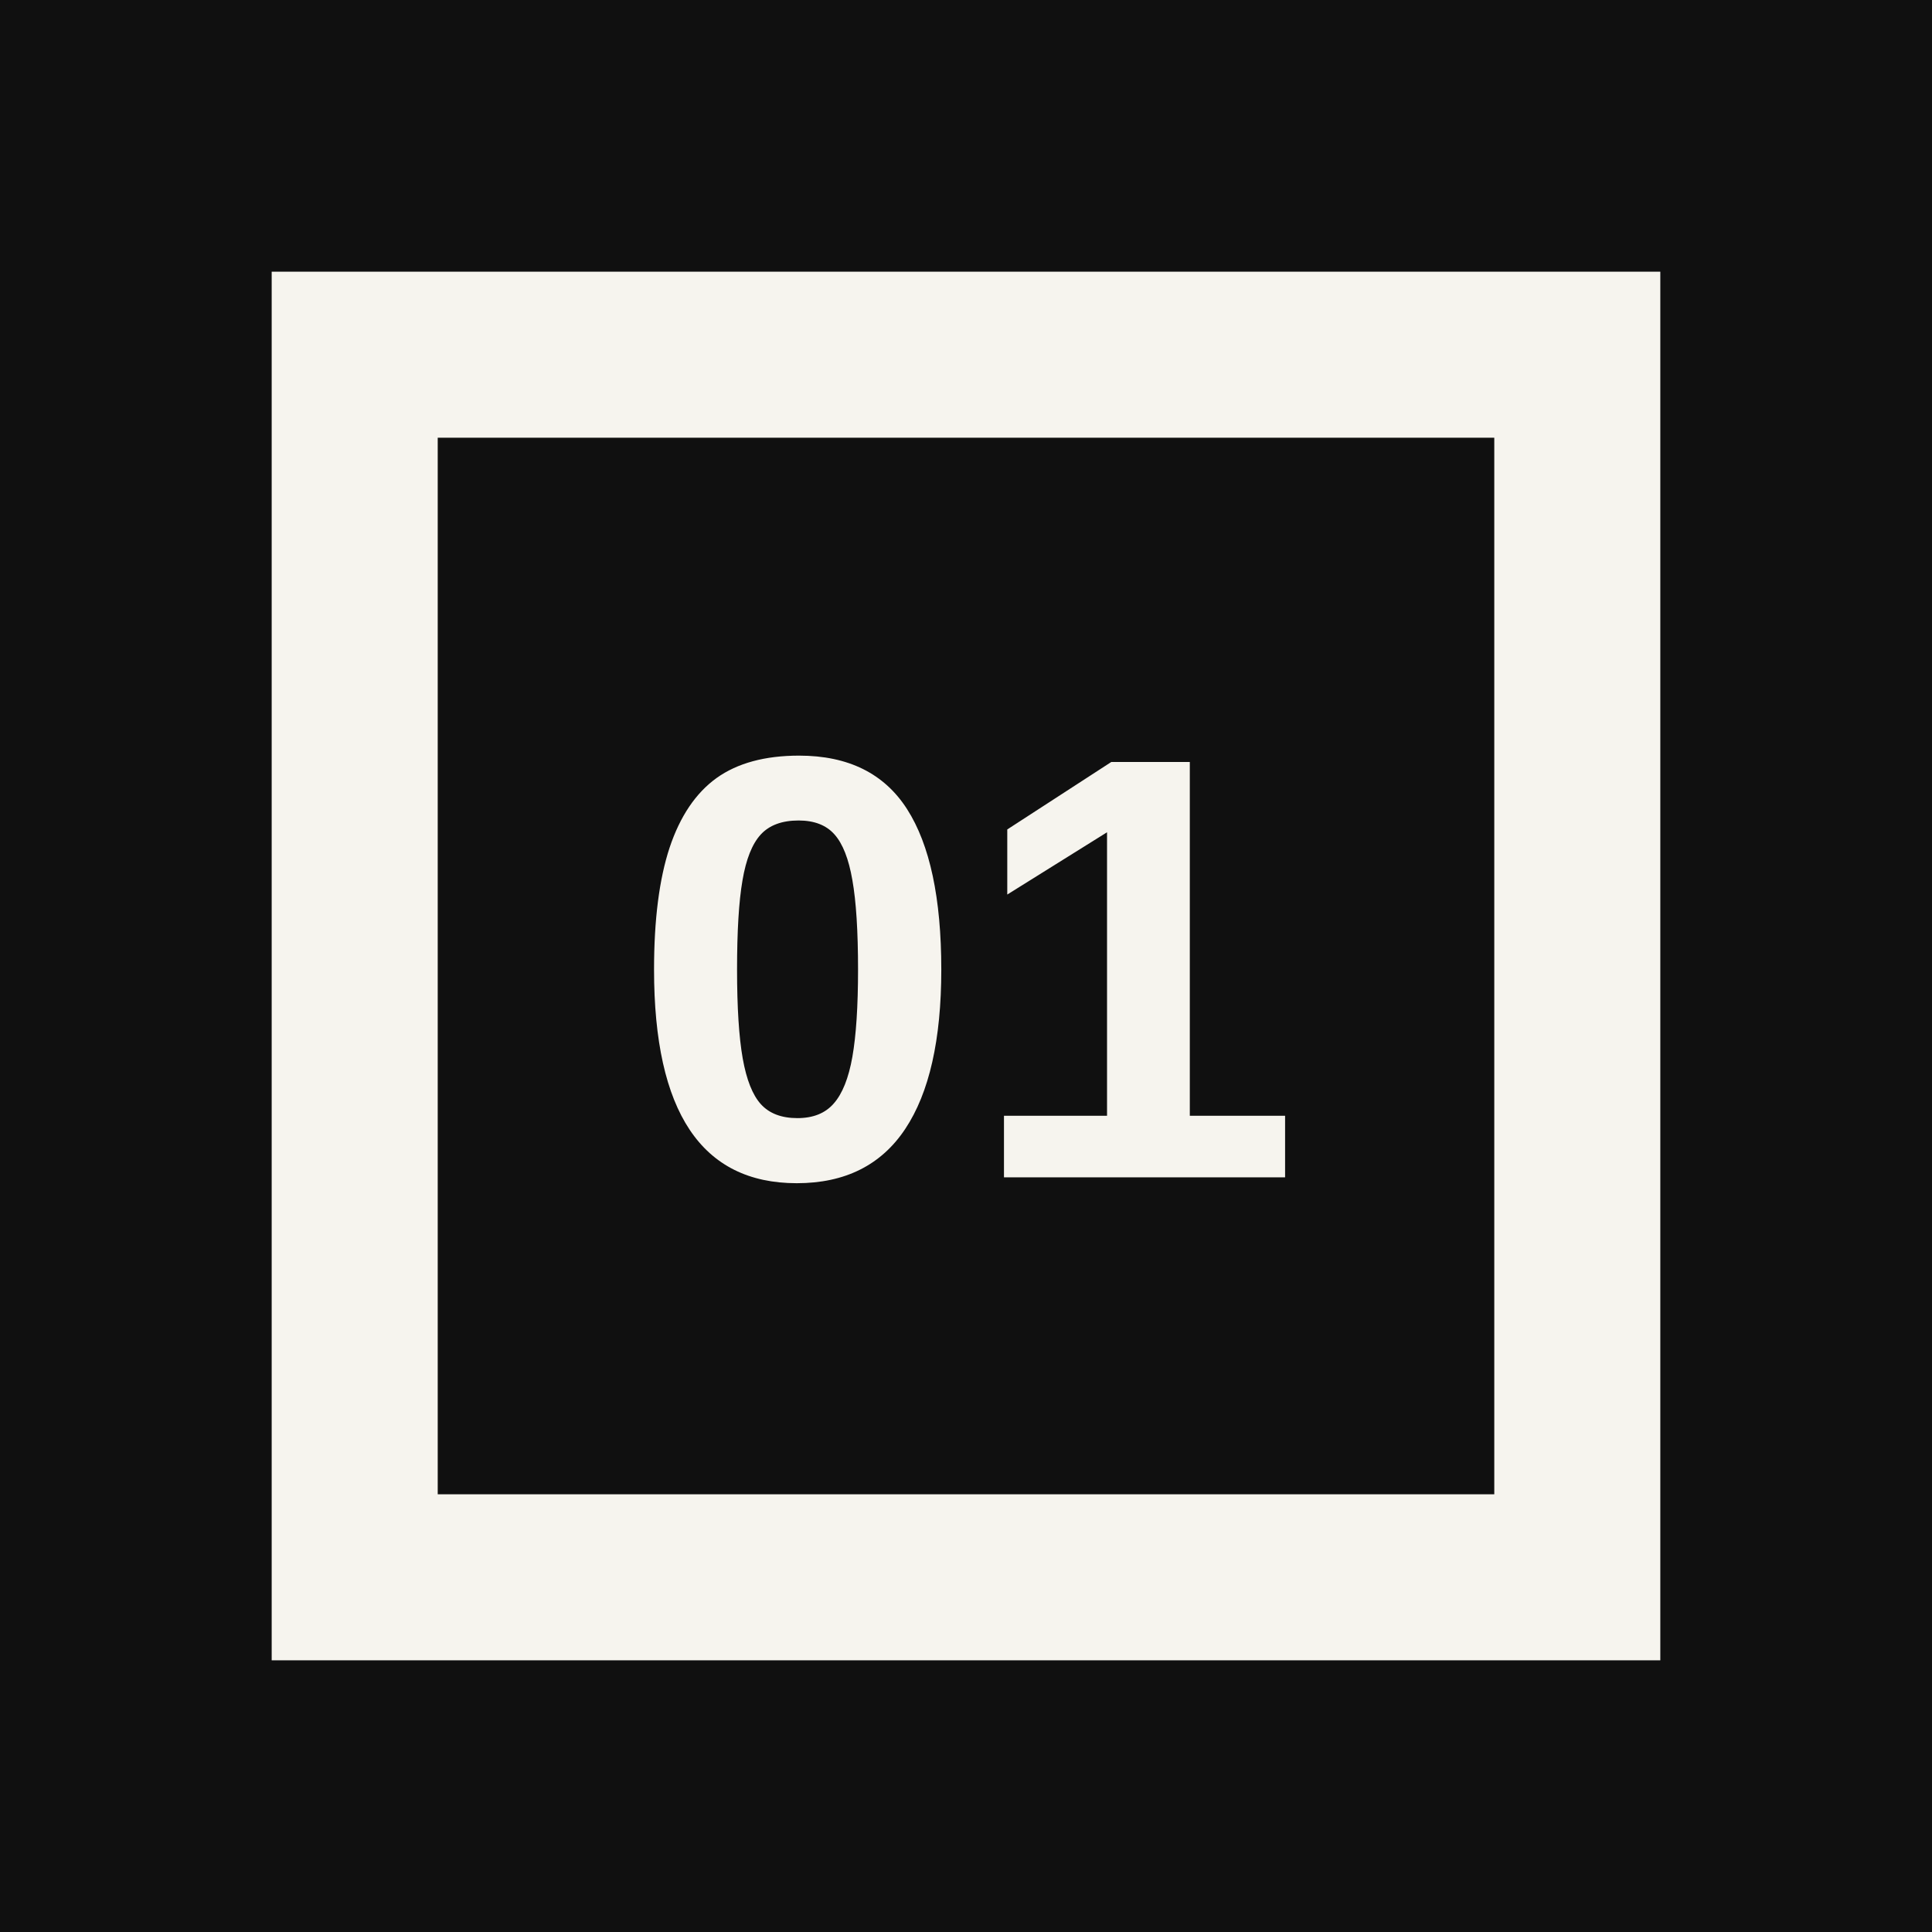
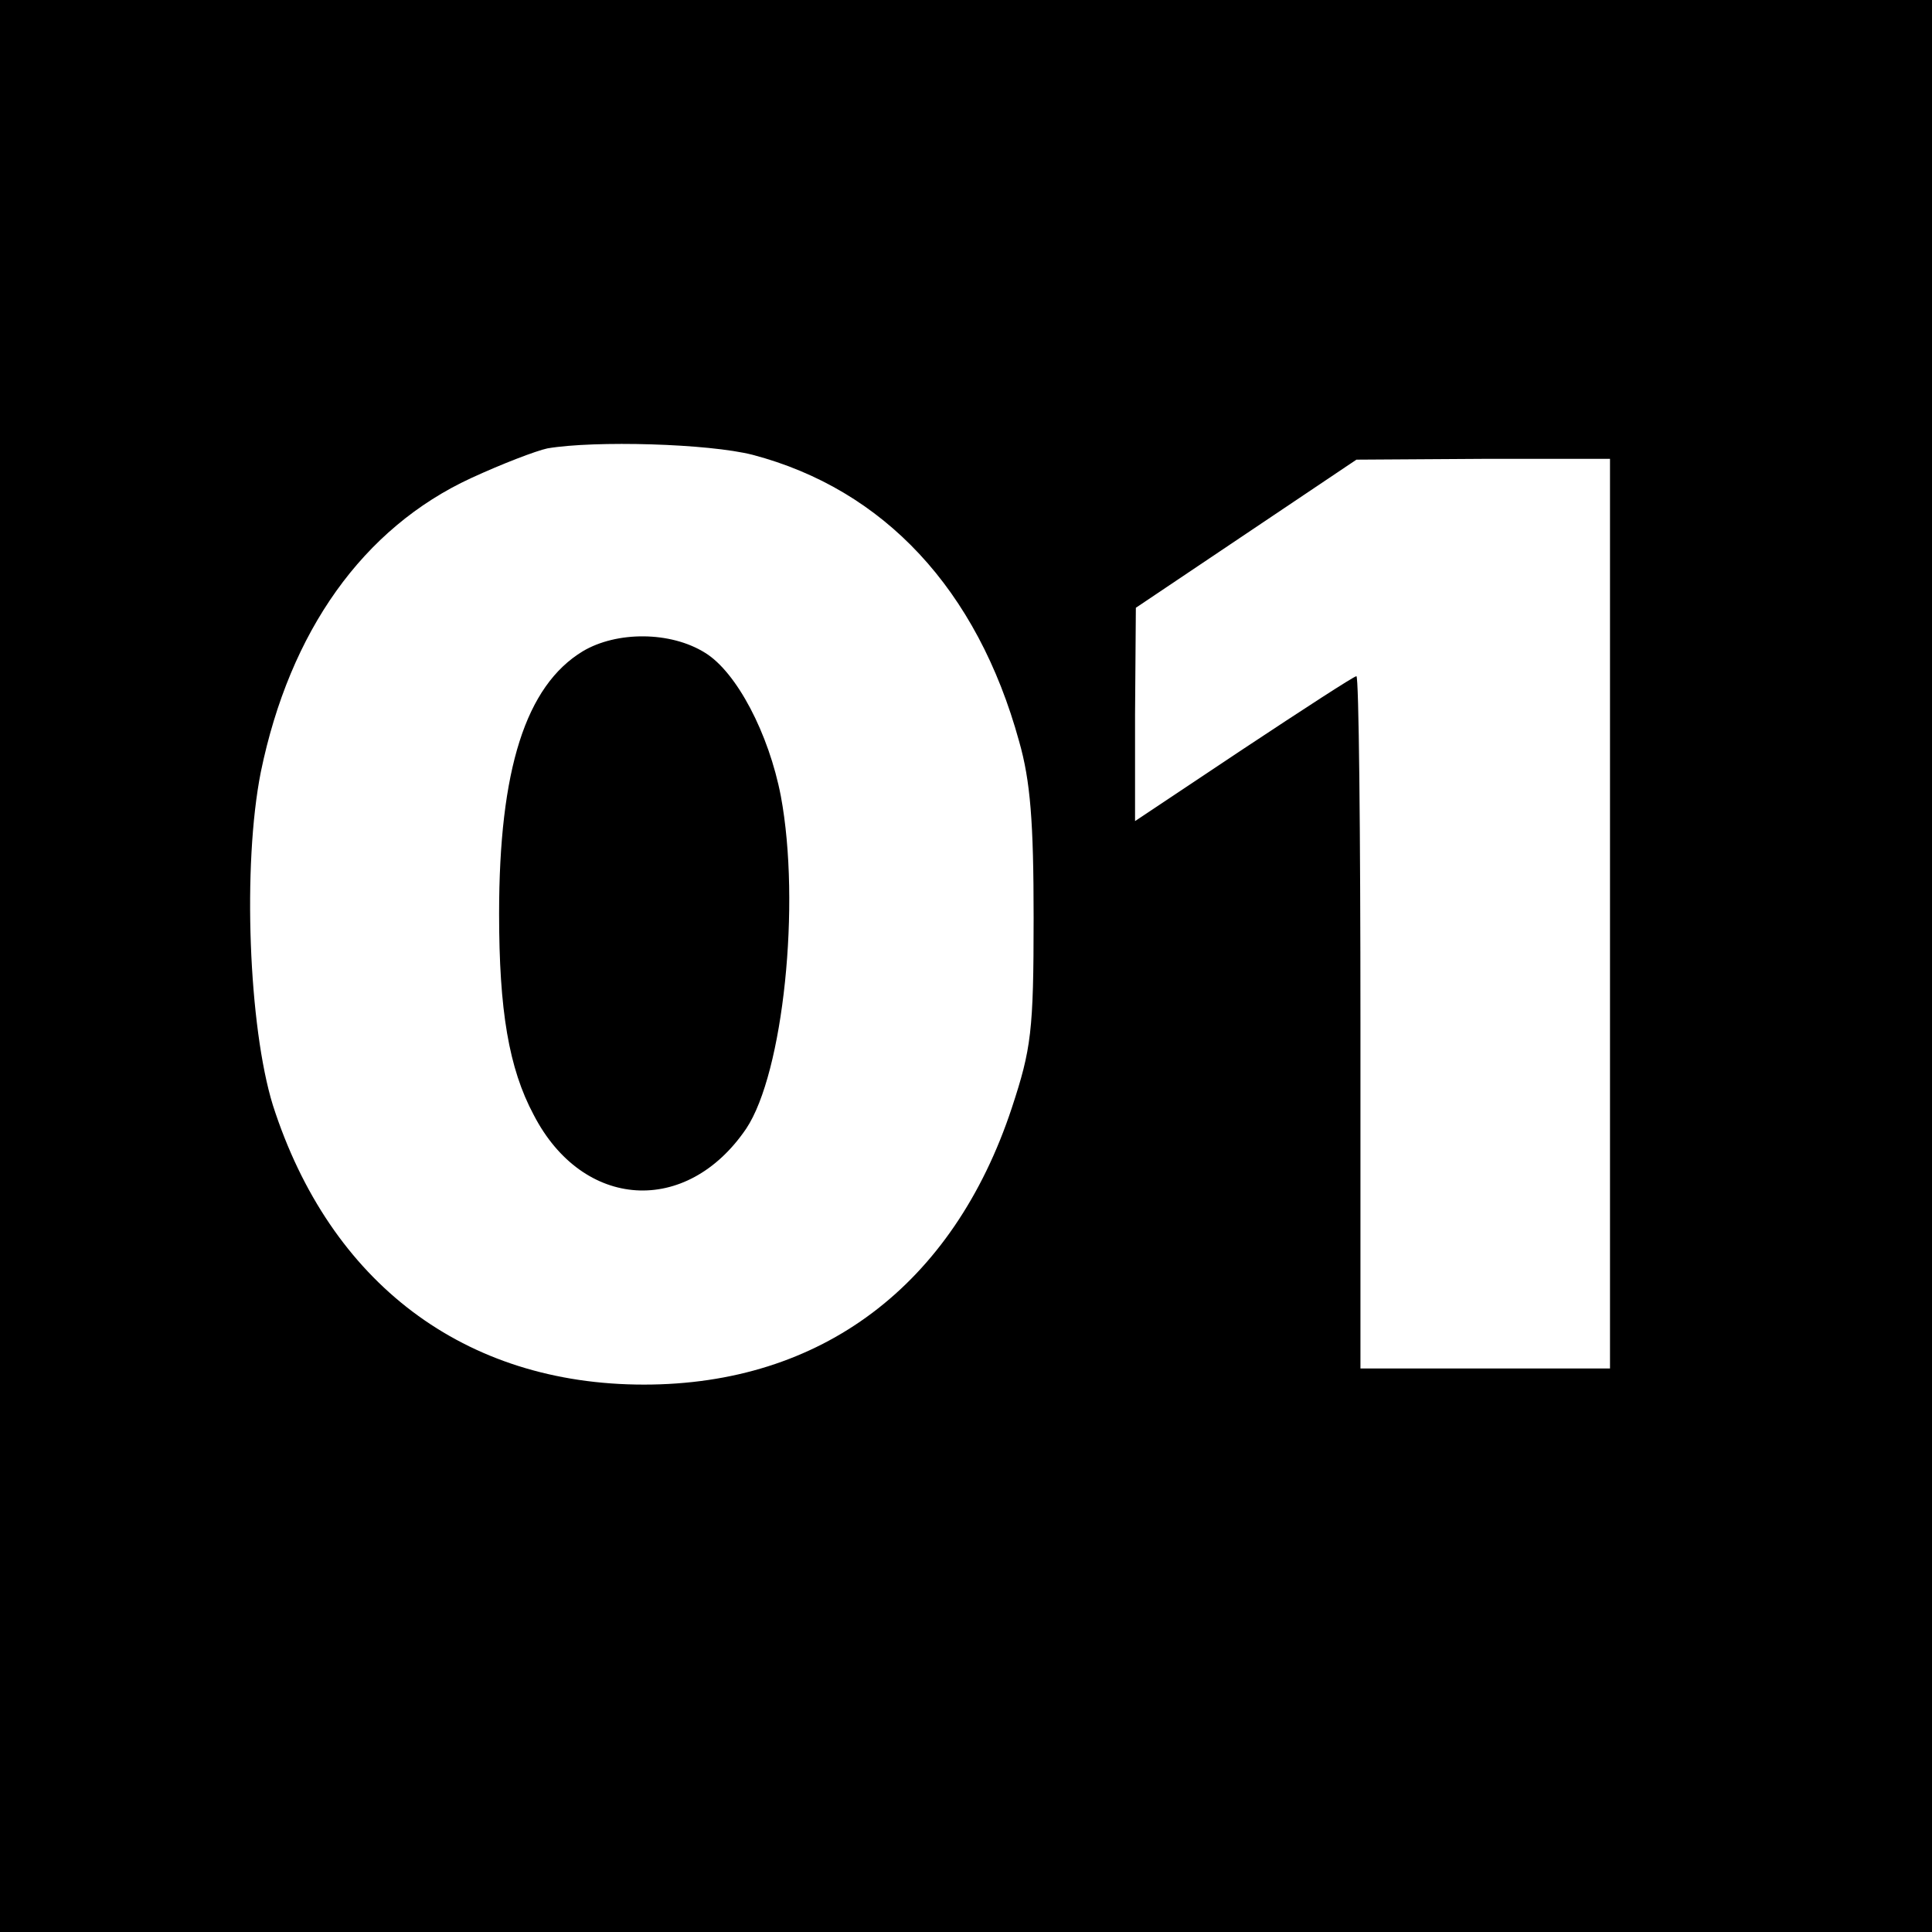
- <svg xmlns="http://www.w3.org/2000/svg" viewBox="0 0 128 128">
-   <rect width="128" height="128" fill="#101010" />
-   <rect x="18" y="18" width="92" height="92" fill="#f6f4ee" />
-   <rect x="29" y="29" width="70" height="70" fill="#101010" />
-   <text x="64" y="78" text-anchor="middle" font-family="Arial, sans-serif" font-size="40" font-weight="900" fill="#f6f4ee">01</text>
+ <svg xmlns="http://www.w3.org/2000/svg" viewBox="0 0 240 240">
+   <rect width="240" height="240" fill="#000000" />
+   <g transform="translate(0 240) scale(0.1 -0.1)" fill="#ffffff" stroke="none">
+     <path d="M680 1843 c-14 -3 -56 -19 -95 -37 -134 -62 -225 -190 -261 -365 -23 -116 -15 -317 15 -414 71 -221 238 -347 461 -347 220 0 384 123 457 344 24 73 27 95 27 236 0 119 -4 170 -18 219 -52 189 -168 313 -331 356 -55 14 -196 18 -255 8z m196 -254 c39 -24 79 -100 94 -178 25 -134 3 -344 -43 -413 -74 -109 -203 -101 -264 17 -31 58 -43 130 -43 250 0 179 33 283 104 326 42 25 109 25 152 -2z" />
+     <path d="M1548 1737 l-137 -92 -1 -133 0 -132 135 90 c74 49 137 90 140 90 3 0 5 -193 5 -430 l0 -430 155 0 155 0 0 565 0 565 -157 0 -158 -1 -137 -92z" />
+   </g>
</svg>
